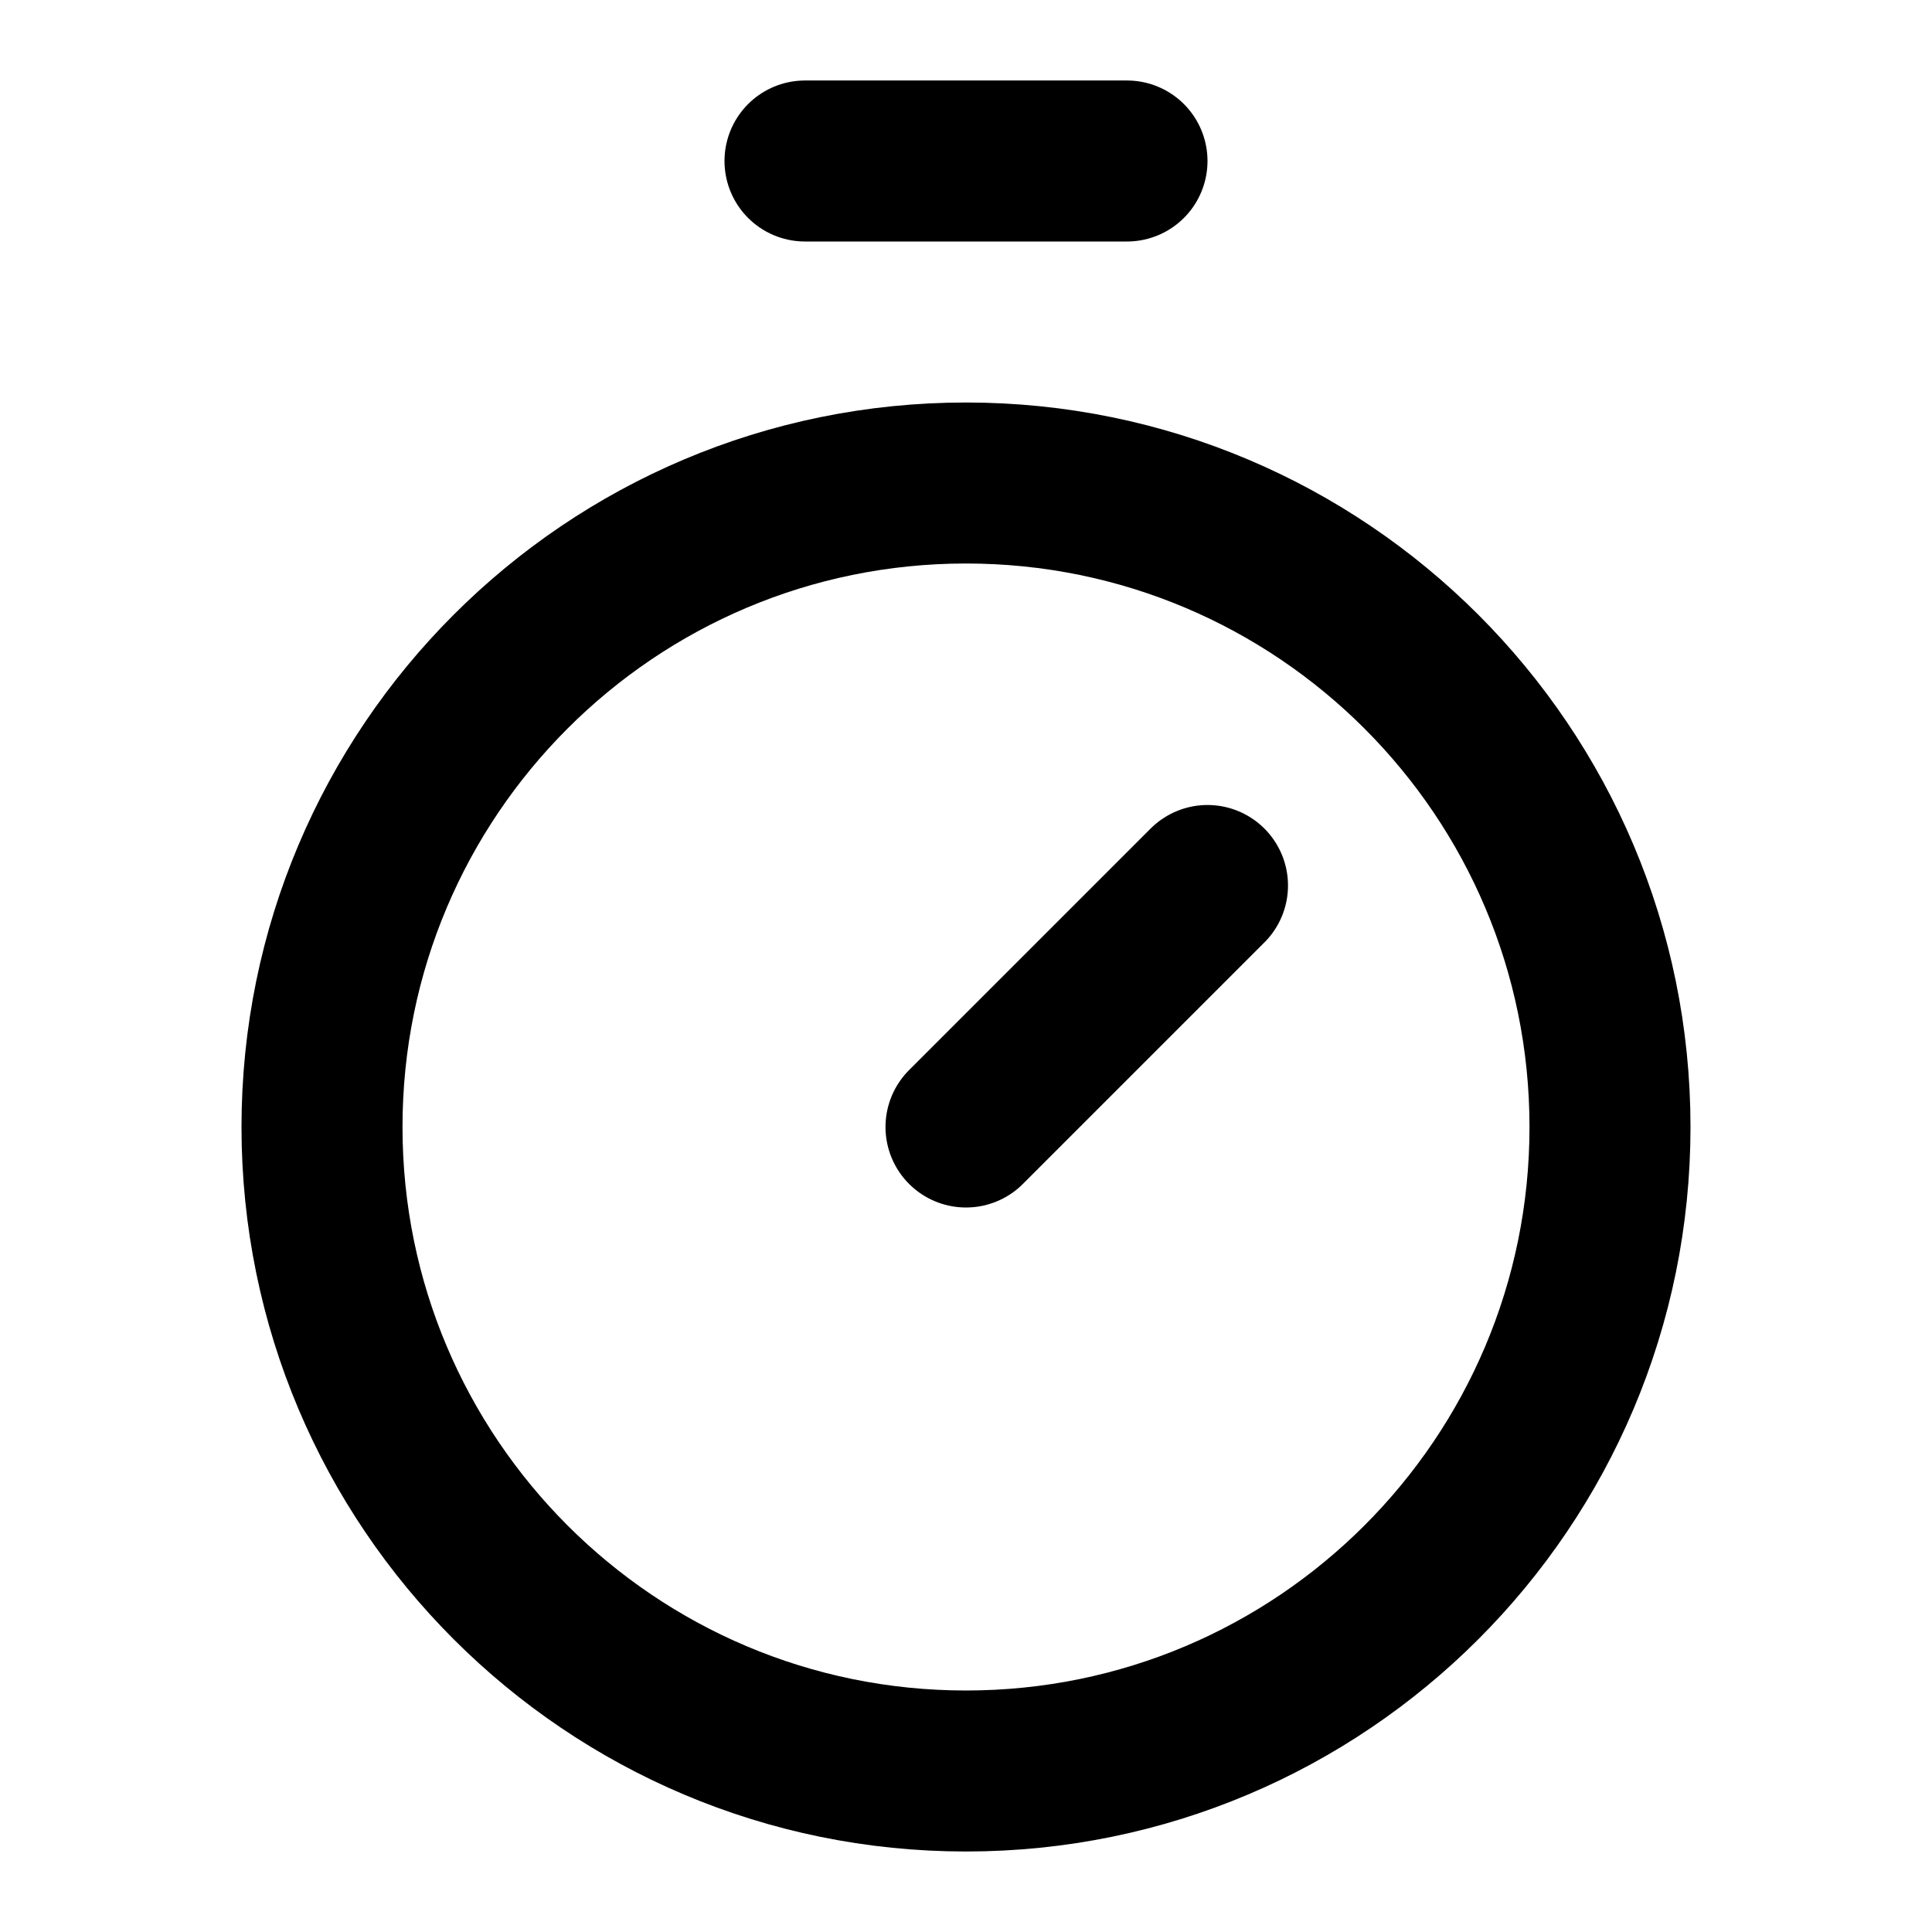
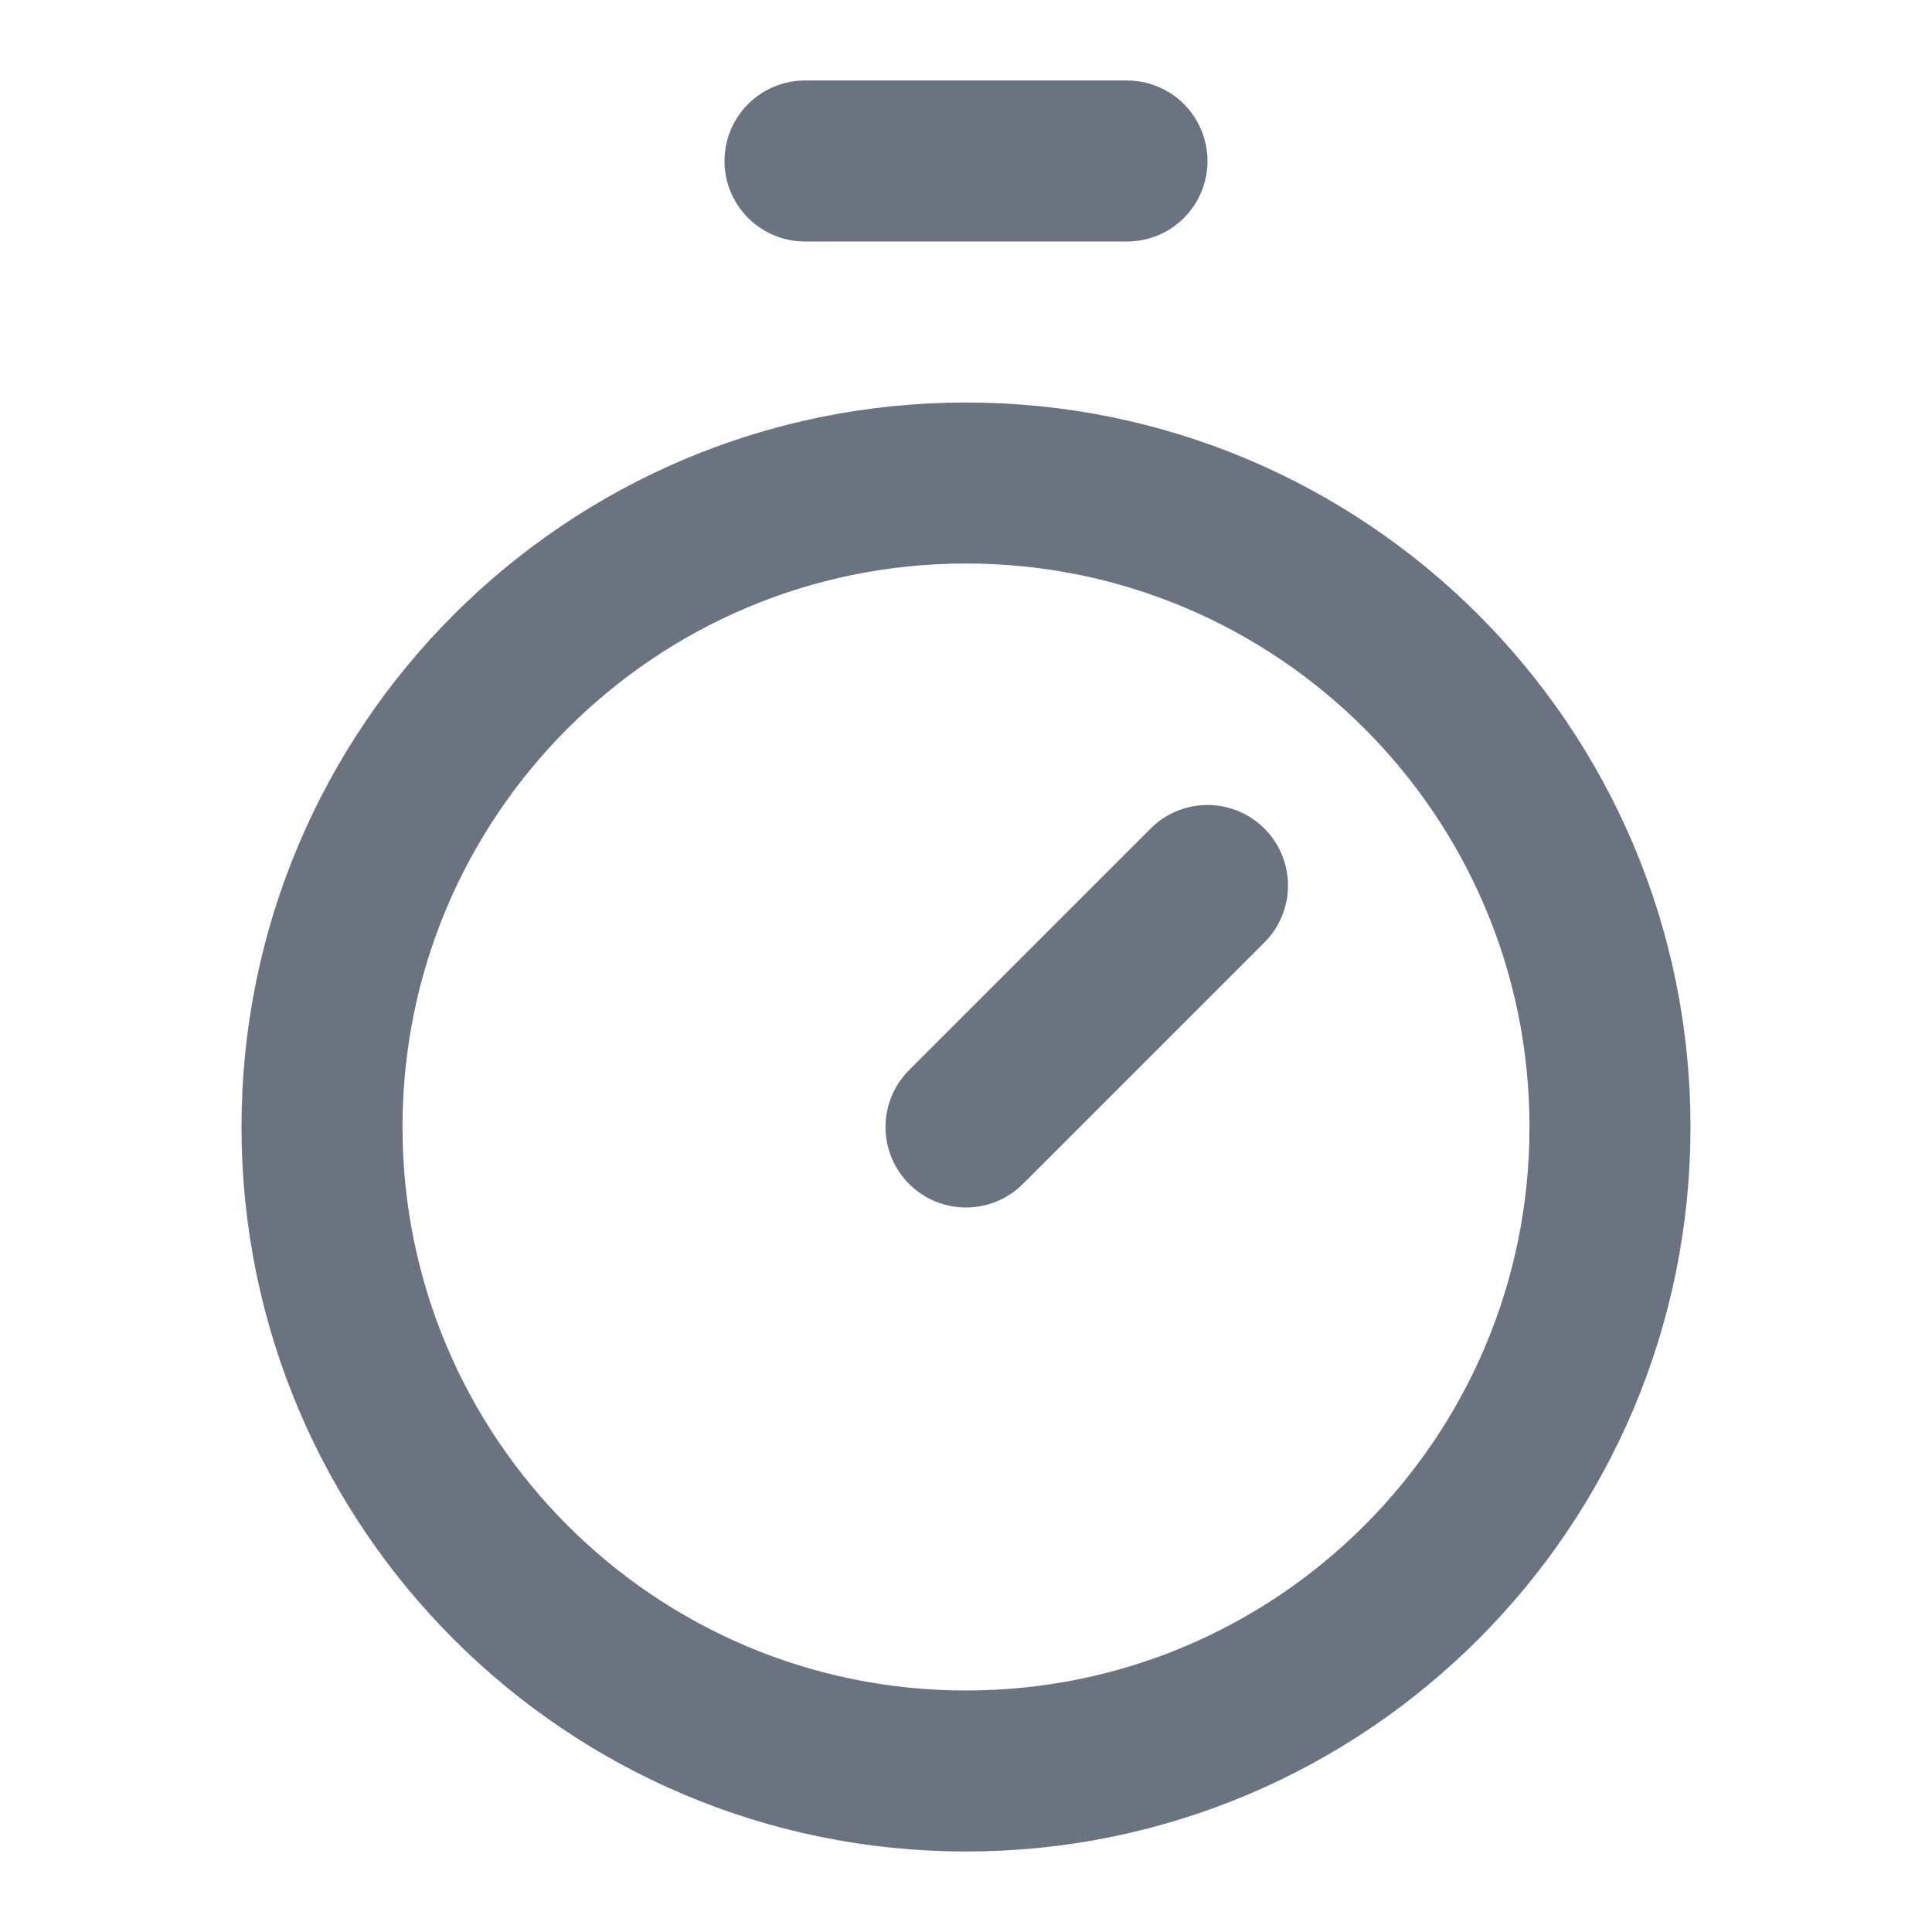
- <svg xmlns="http://www.w3.org/2000/svg" width="24" height="24" viewBox="0 0 24 24" fill="none" stroke="currentColor" stroke-width="2" stroke-linecap="round" stroke-linejoin="round" class="lucide lucide-timer-icon lucide-timer">
+ <svg xmlns="http://www.w3.org/2000/svg" width="24" height="24" viewBox="0 0 24 24" fill="none" stroke="#6b7280" stroke-width="2" stroke-linecap="round" stroke-linejoin="round" class="lucide lucide-timer-icon lucide-timer">
  <line x1="10" x2="14" y1="2" y2="2" />
  <line x1="12" x2="15" y1="14" y2="11" />
  <circle cx="12" cy="14" r="8" />
</svg>
